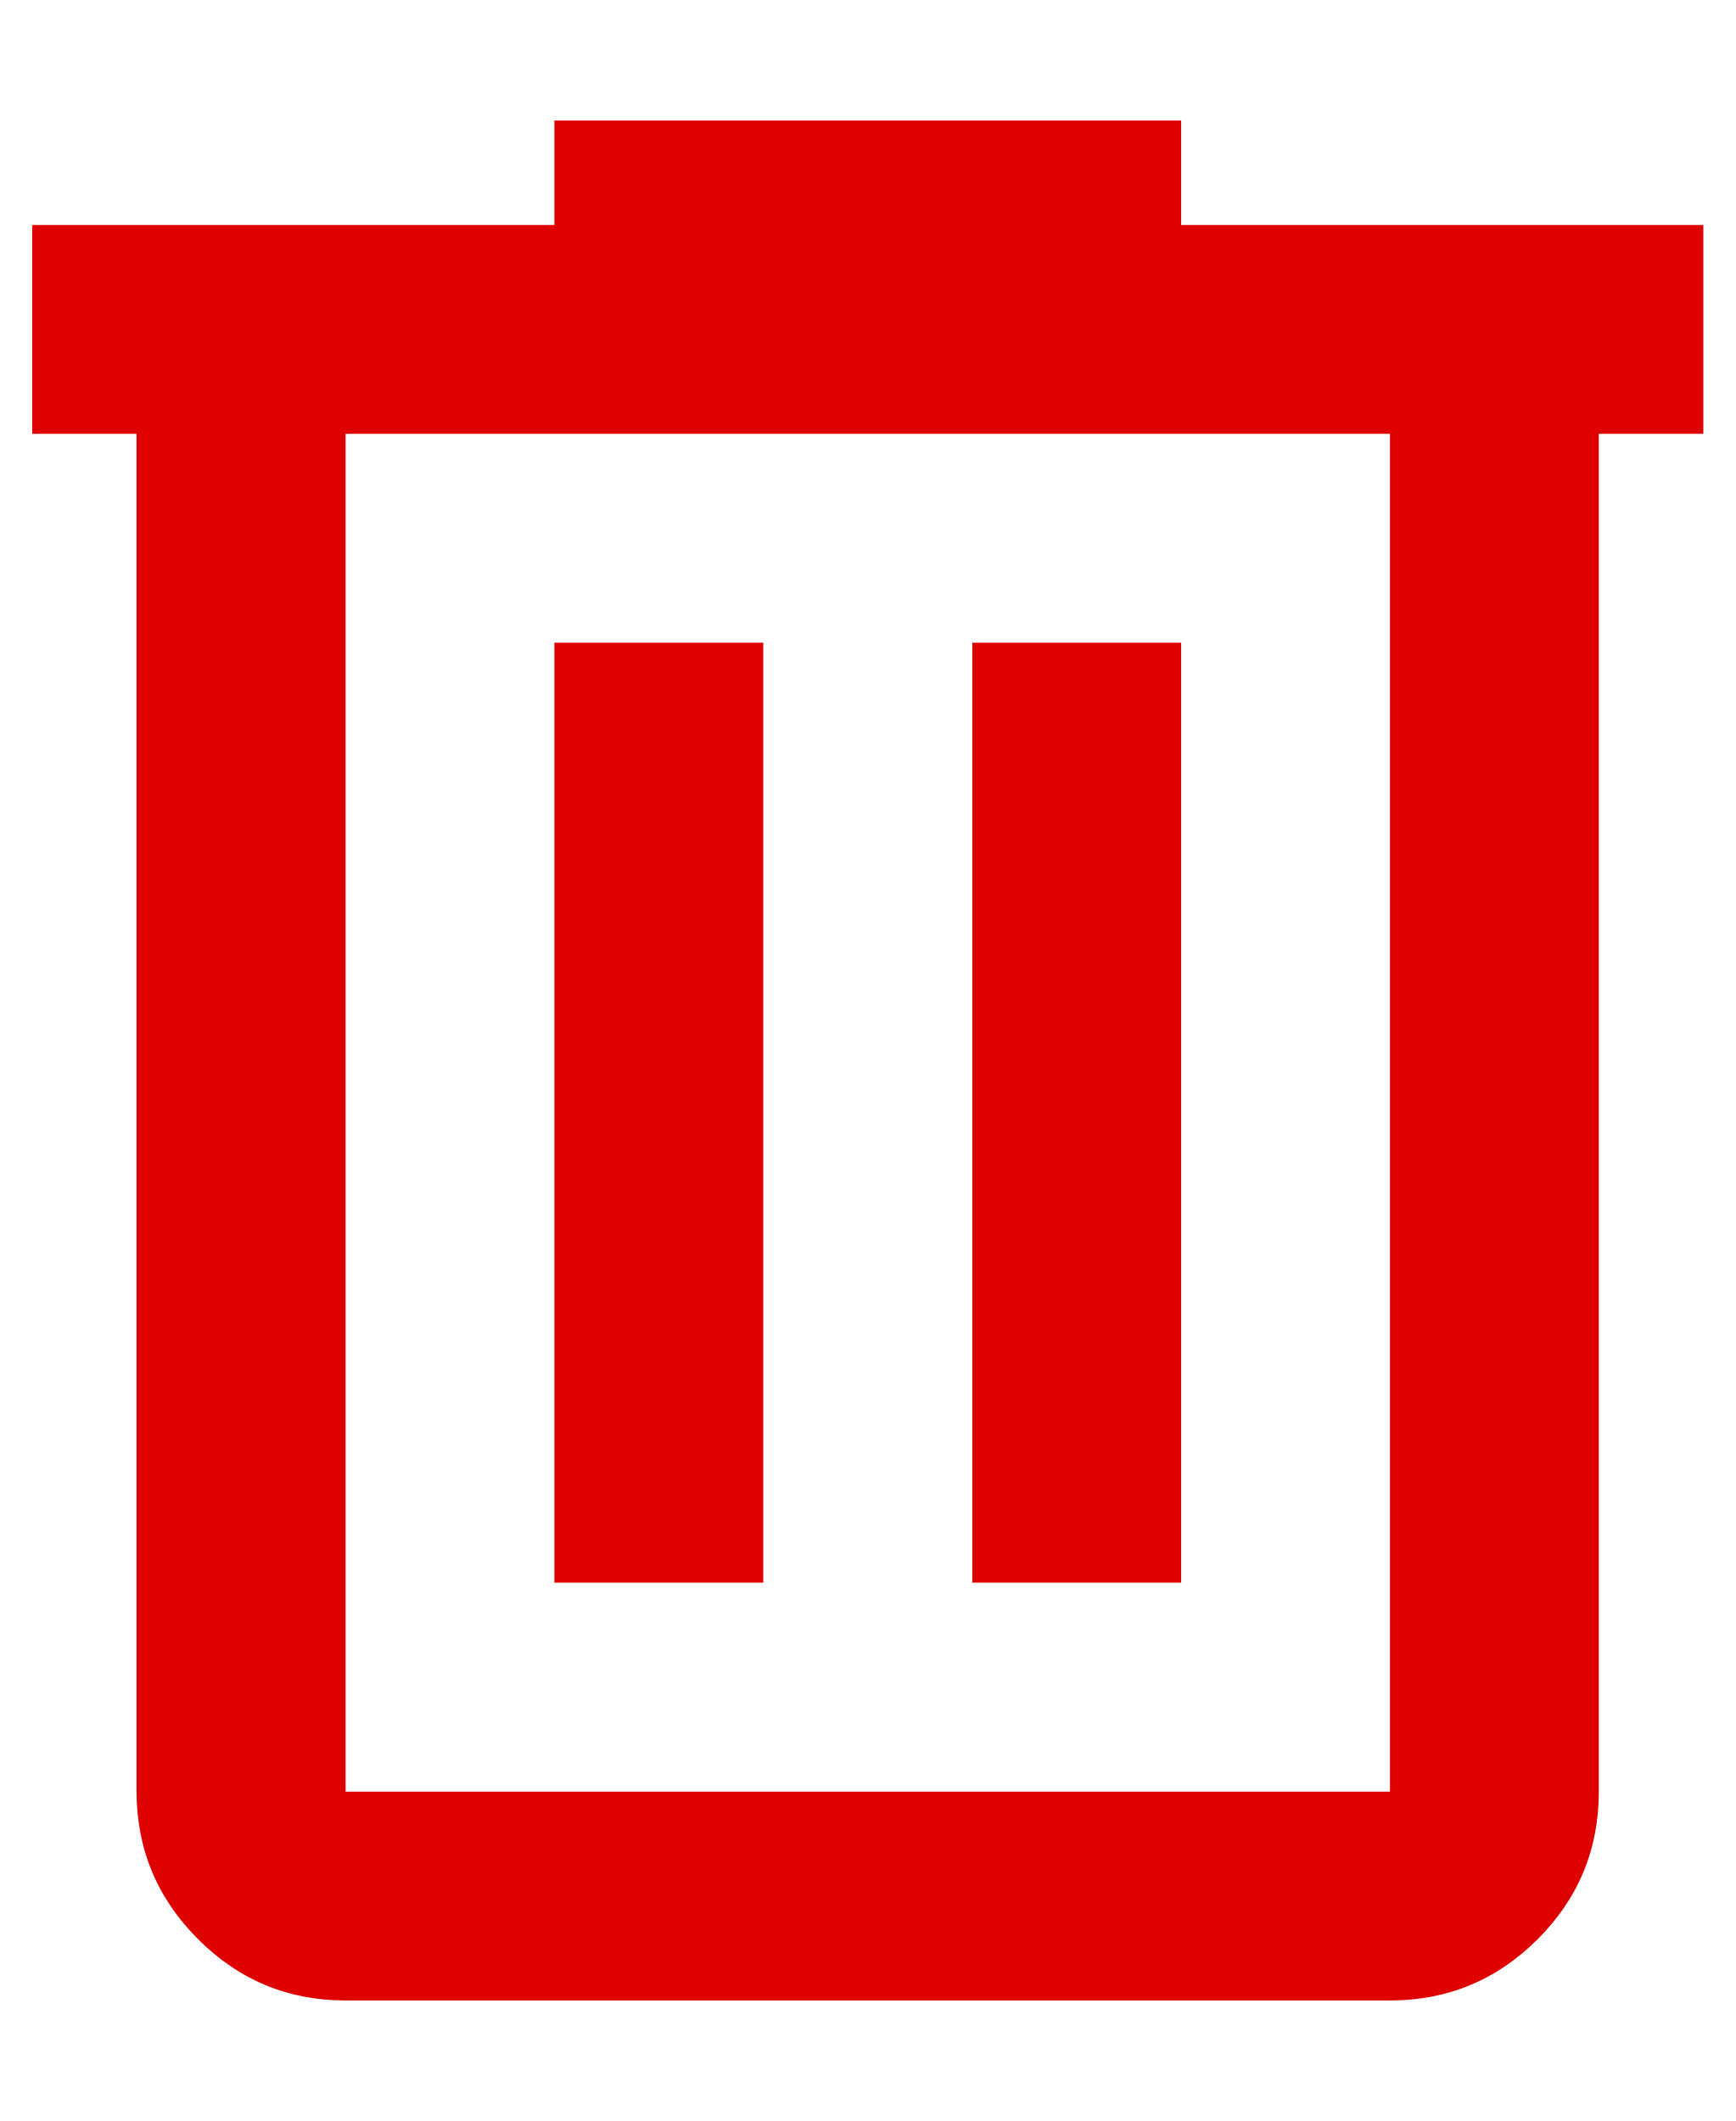
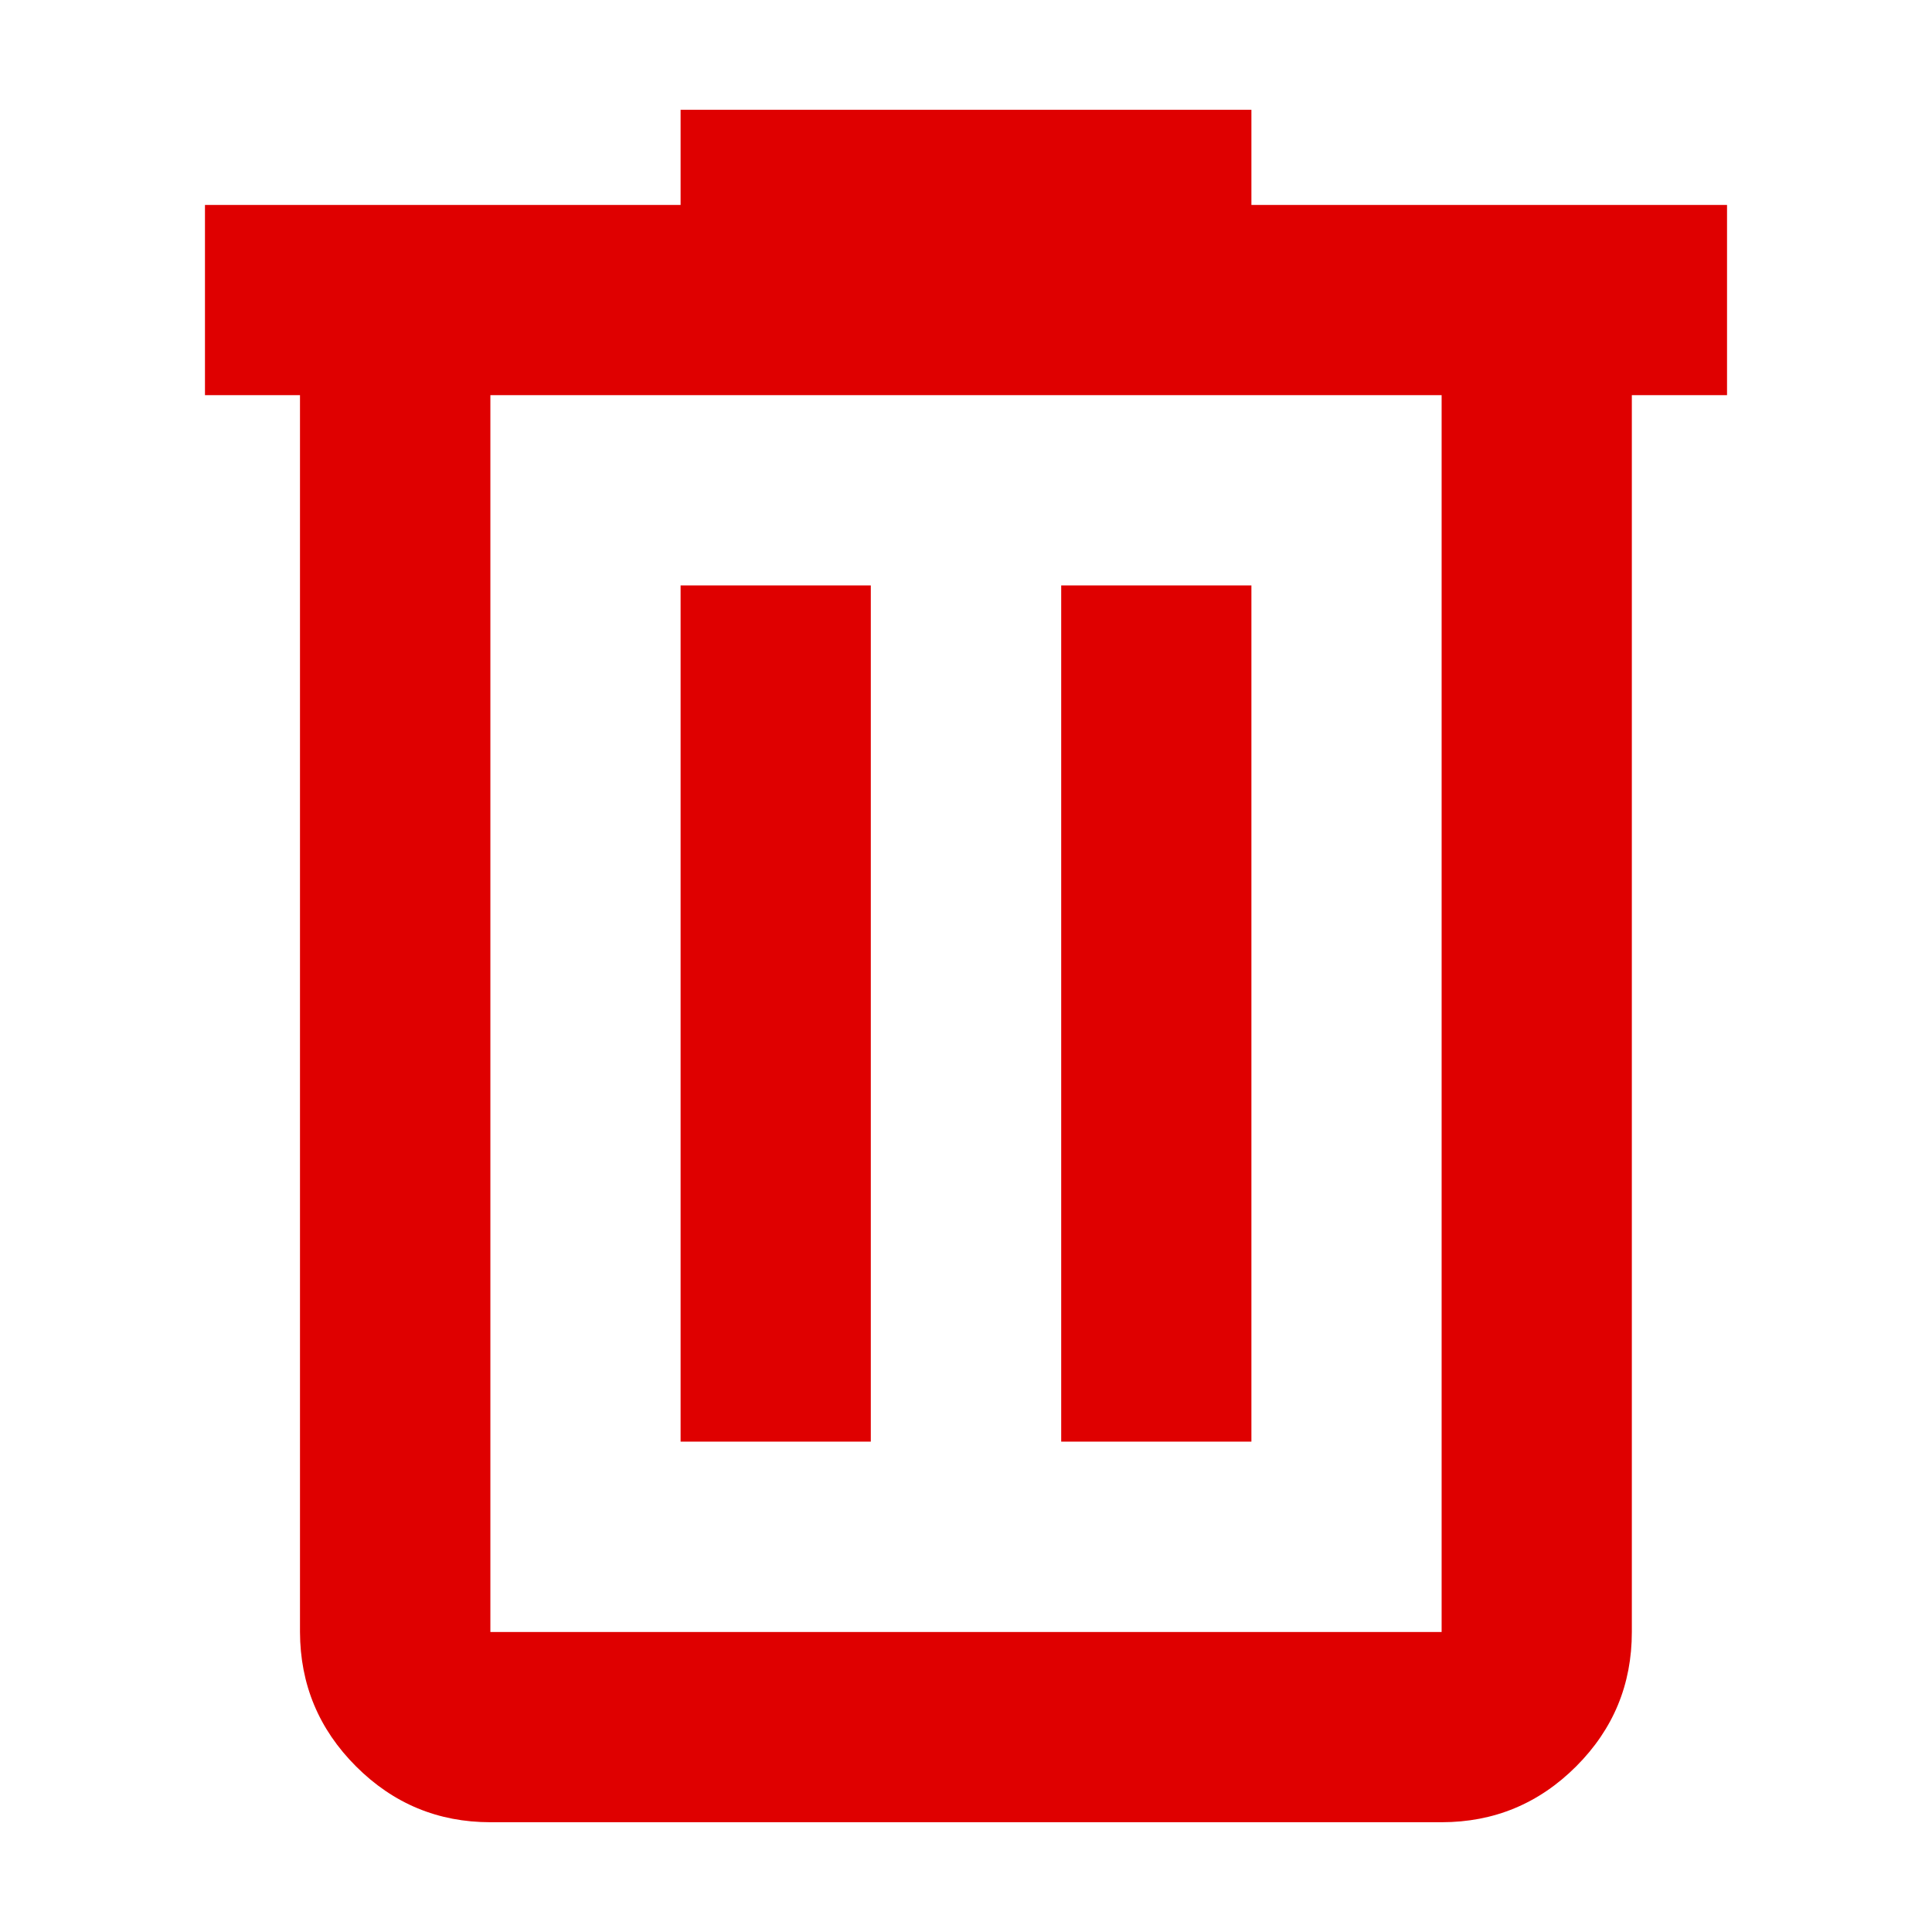
- <svg xmlns="http://www.w3.org/2000/svg" width="9" height="11" viewBox="0 0 9 11" fill="none">
+ <svg xmlns="http://www.w3.org/2000/svg" width="20" height="20" viewBox="0 0 9 11" fill="none">
  <path d="M1.792 10.375C1.494 10.375 1.239 10.269 1.027 10.057C0.815 9.845 0.709 9.59 0.708 9.292V2.25H0.167V1.167H2.875V0.625H6.125V1.167H8.833V2.25H8.291V9.292C8.291 9.59 8.186 9.845 7.974 10.057C7.762 10.269 7.506 10.375 7.208 10.375H1.792ZM7.208 2.25H1.792V9.292H7.208V2.25ZM2.875 8.208H3.958V3.333H2.875V8.208ZM5.042 8.208H6.125V3.333H5.042V8.208Z" fill="#DF0000" />
</svg>
